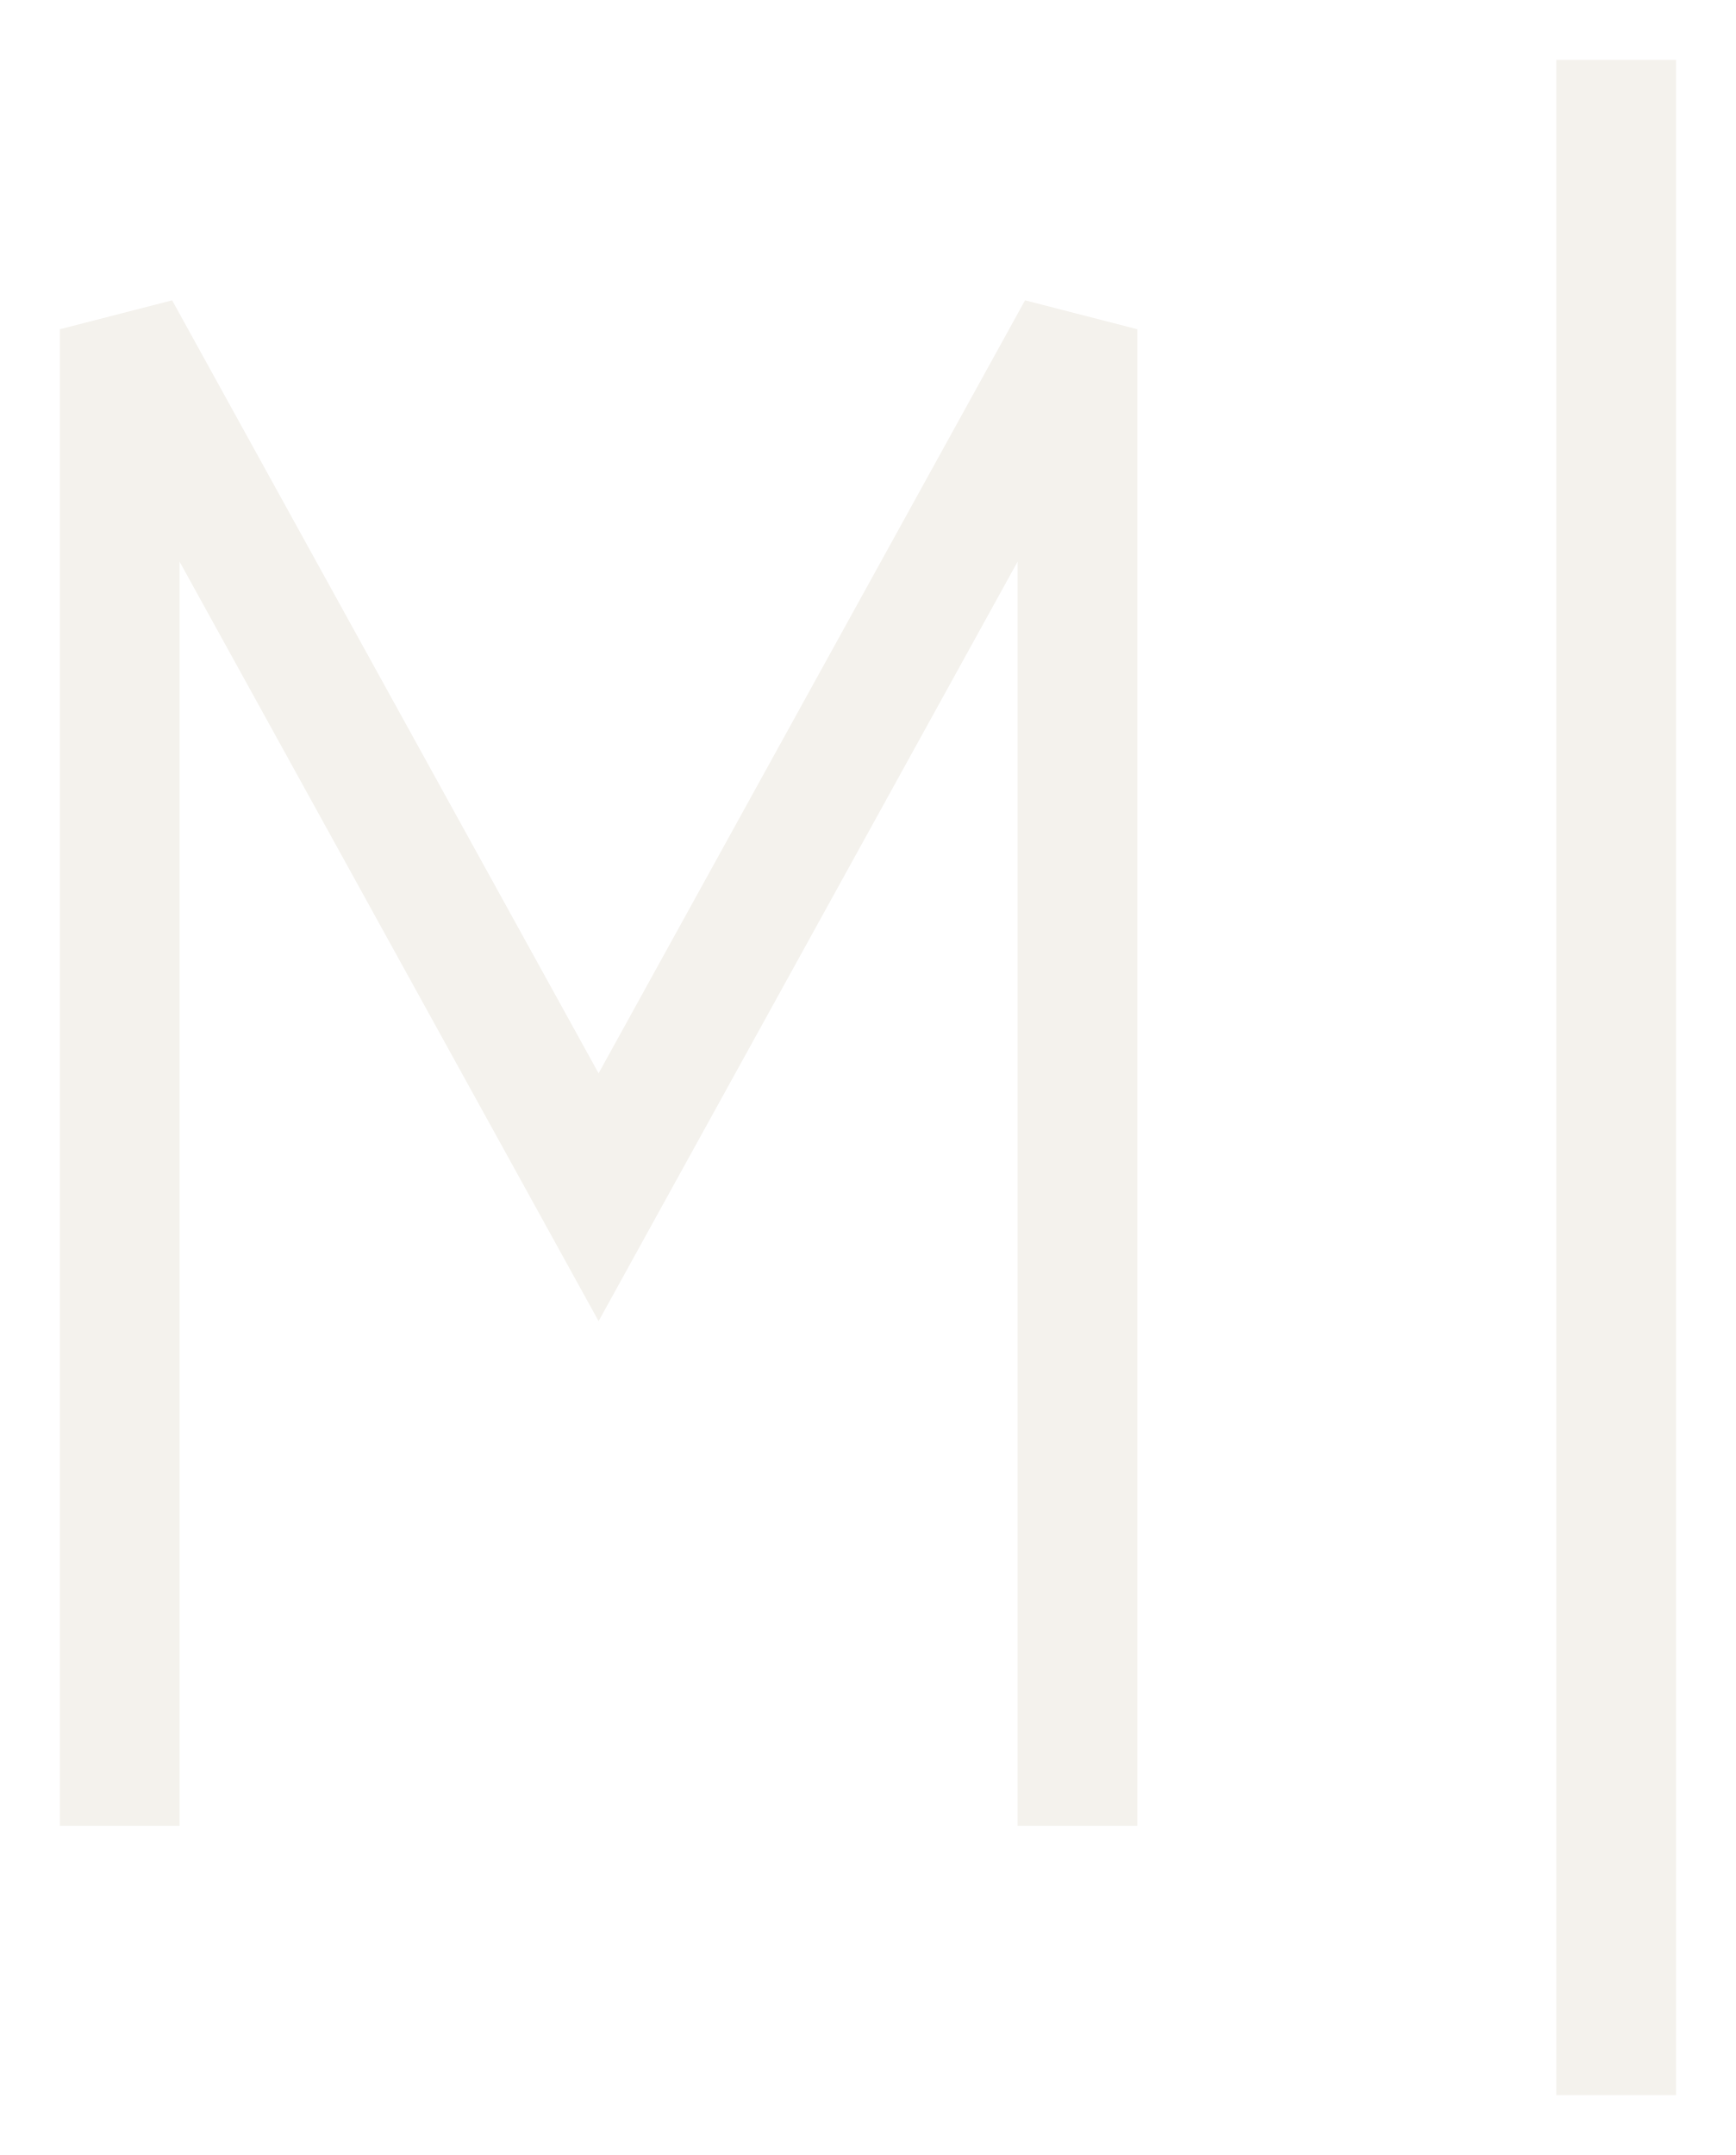
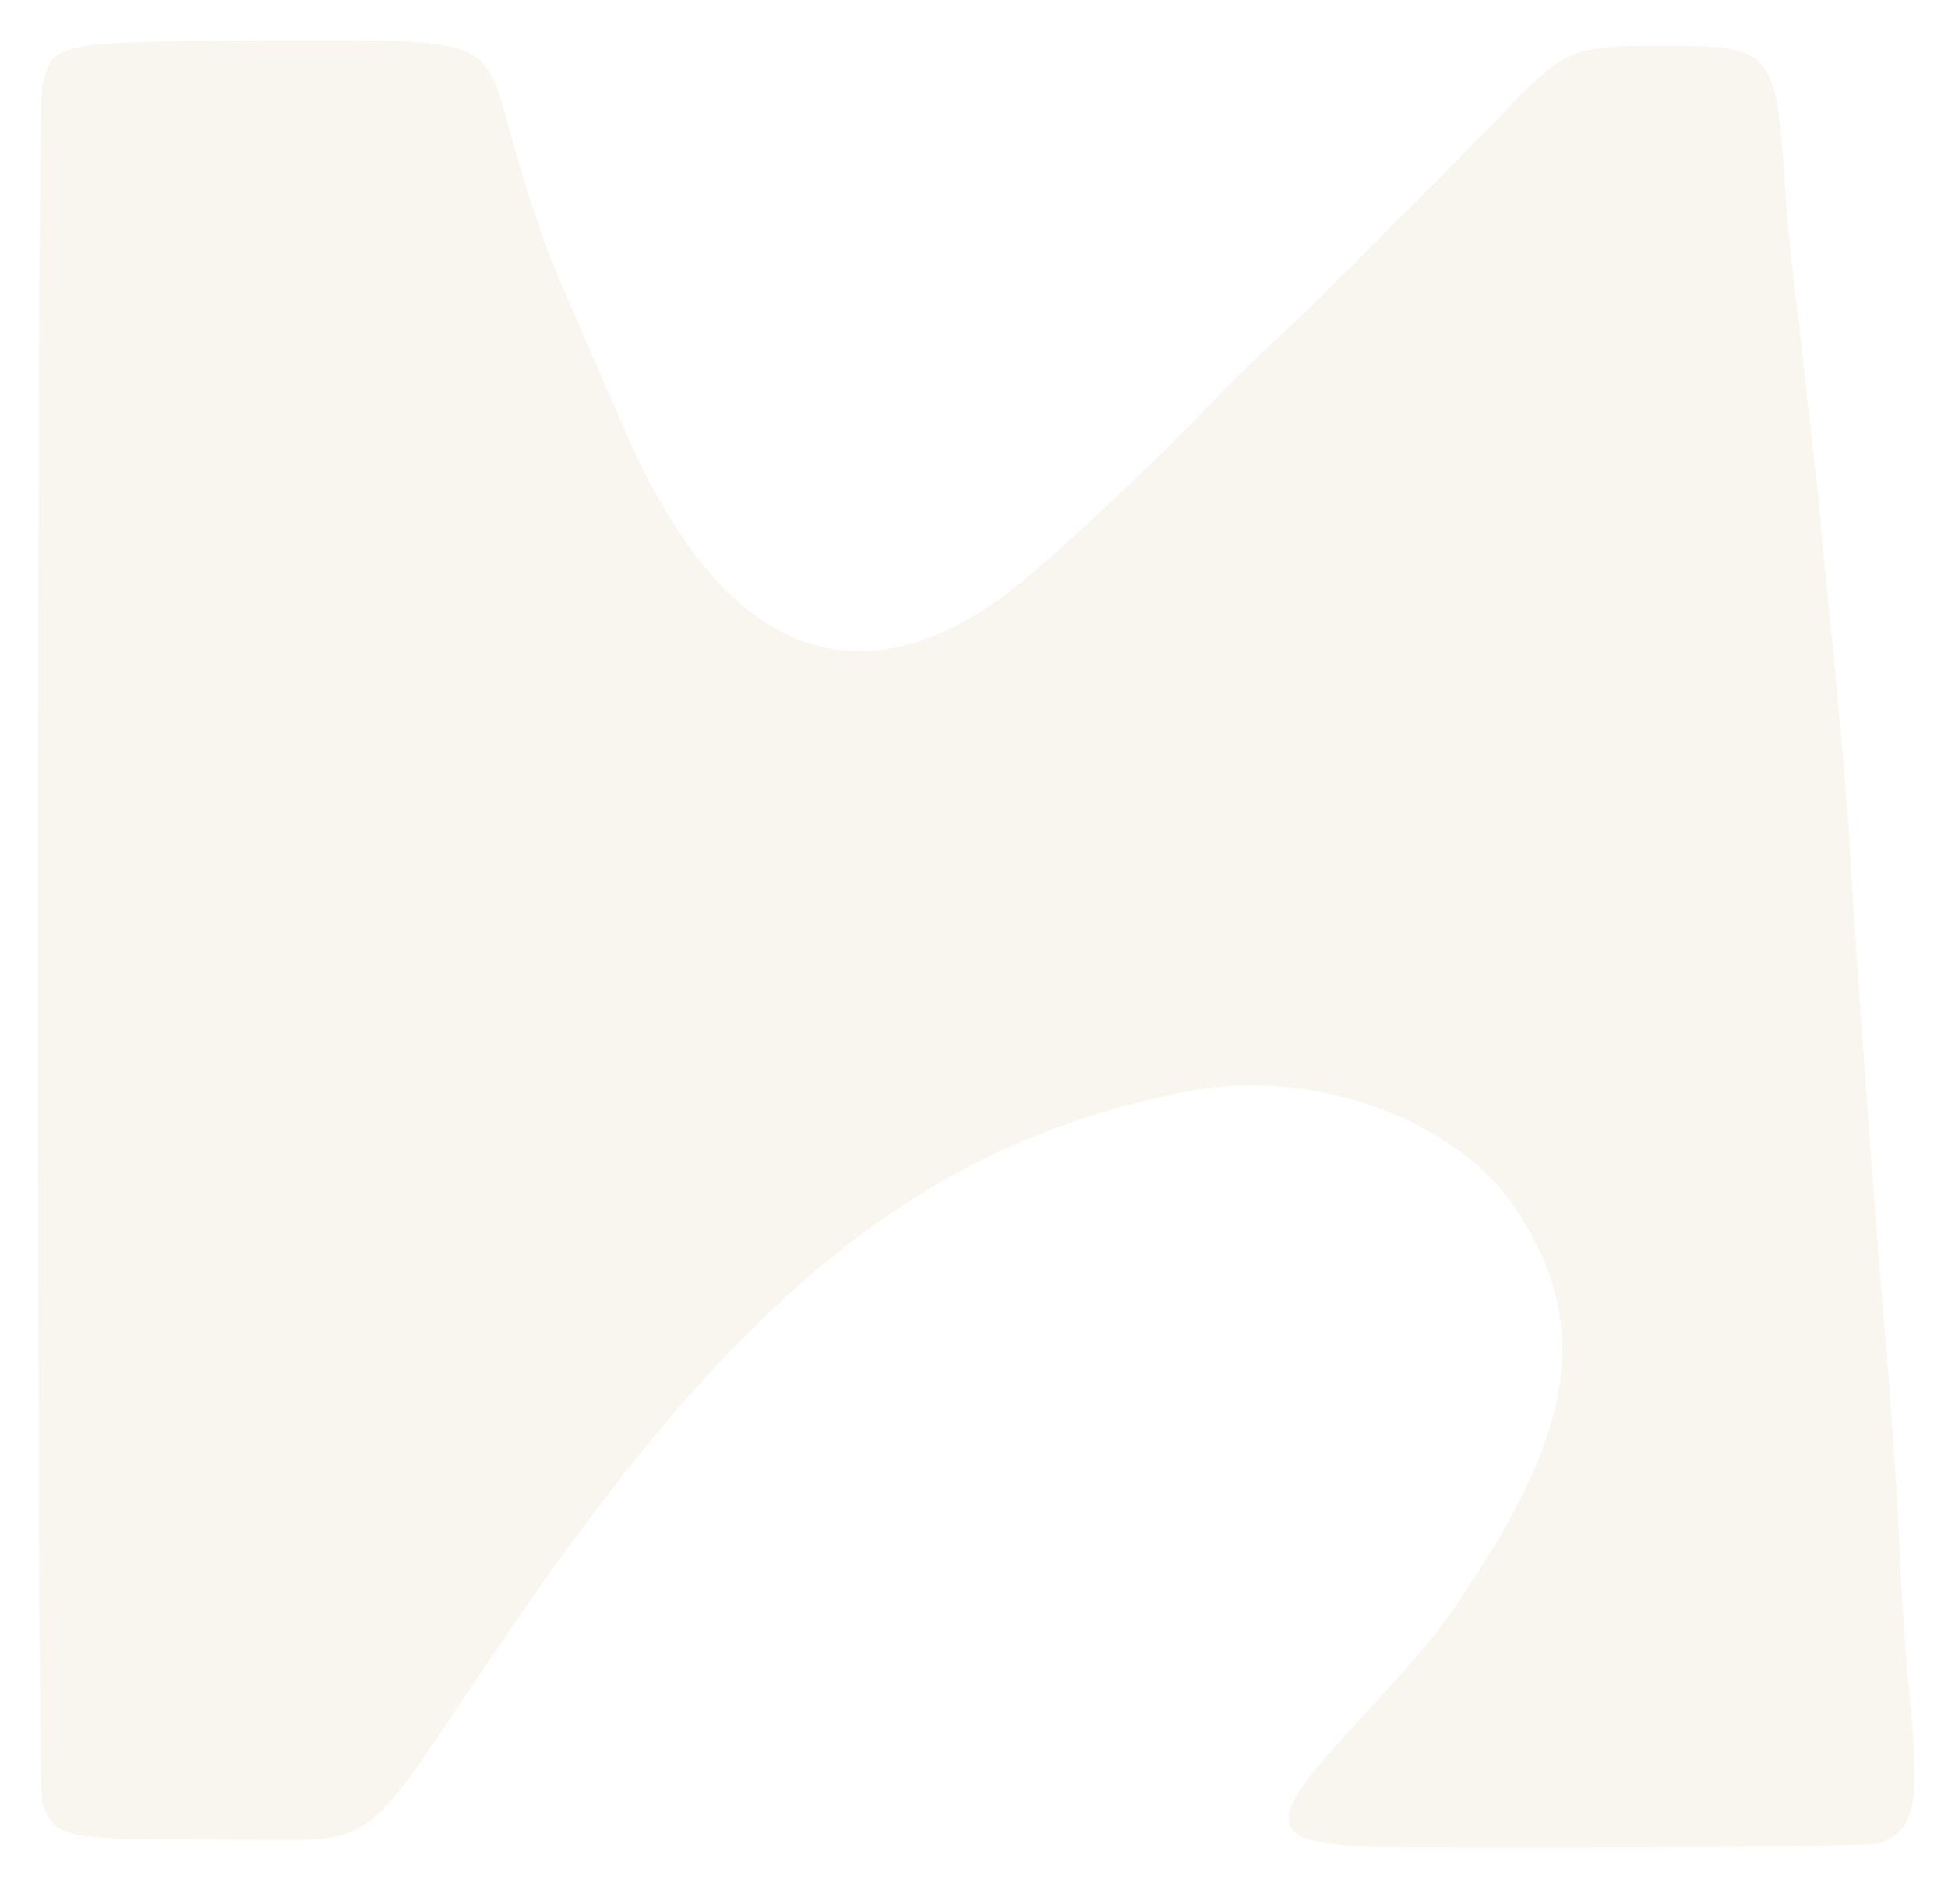
- <svg xmlns="http://www.w3.org/2000/svg" viewBox="-4 -22 116 144" width="116" height="144">
-   <g fill="none" stroke="#f4f2ed" stroke-width="8">
-     <path d="M4 100V0l32 58L68 0v100" transform="translate(0 0)" />
-     <path d="M4 -18v136" transform="translate(100 0)" />
-   </g>
+ <svg xmlns="http://www.w3.org/2000/svg" viewBox="-2 -2 106.4 104">
+   <path fill="#F8F6EF" d="M73.2 98.9 C67.0 98.7 66.9 97.7 72.2 92.0 C75.9 88.0 76.4 87.4 78.2 84.7 C84.1 75.8 84.8 70.3 80.9 64.2 C77.7 59.2 69.8 56.3 63.0 57.6 C48.4 60.4 38.1 68.8 25.0 88.3 C17.3 99.6 19.1 98.5 9.8 98.5 C1.4 98.5 1.0 98.4 0.3 96.5 C-0.0 95.5 -0.0 4.2 0.3 2.7 C0.9 0.3 0.8 0.3 12.7 0.2 C25.2 0.2 24.4 -0.1 26.1 6.1 C27.4 10.5 28.0 12.1 29.7 15.9 C30.5 17.8 31.6 20.3 32.0 21.2 C37.2 33.5 44.5 36.7 52.9 30.5 C54.8 29.1 60.0 24.3 63.5 20.7 C65.1 19.0 67.4 16.8 68.6 15.7 C70.5 13.9 73.6 10.8 79.8 4.5 C83.5 0.6 83.8 0.5 88.8 0.5 C94.8 0.5 95.0 0.7 95.5 8.1 C95.6 10.2 96.0 13.7 96.3 15.9 C96.5 18.1 96.9 21.4 97.1 23.2 C97.3 25.0 97.6 28.2 97.8 30.3 C98.3 35.1 99.0 42.6 99.1 45.4 C99.3 49.1 100.8 69.8 101.0 71.2 C101.1 72.3 101.7 80.3 101.8 83.7 C101.9 85.6 102.1 88.7 102.3 90.6 C102.9 96.7 102.6 97.9 100.7 98.7 C100.1 98.9 79.4 99.0 73.2 98.9 Z" />
</svg>
